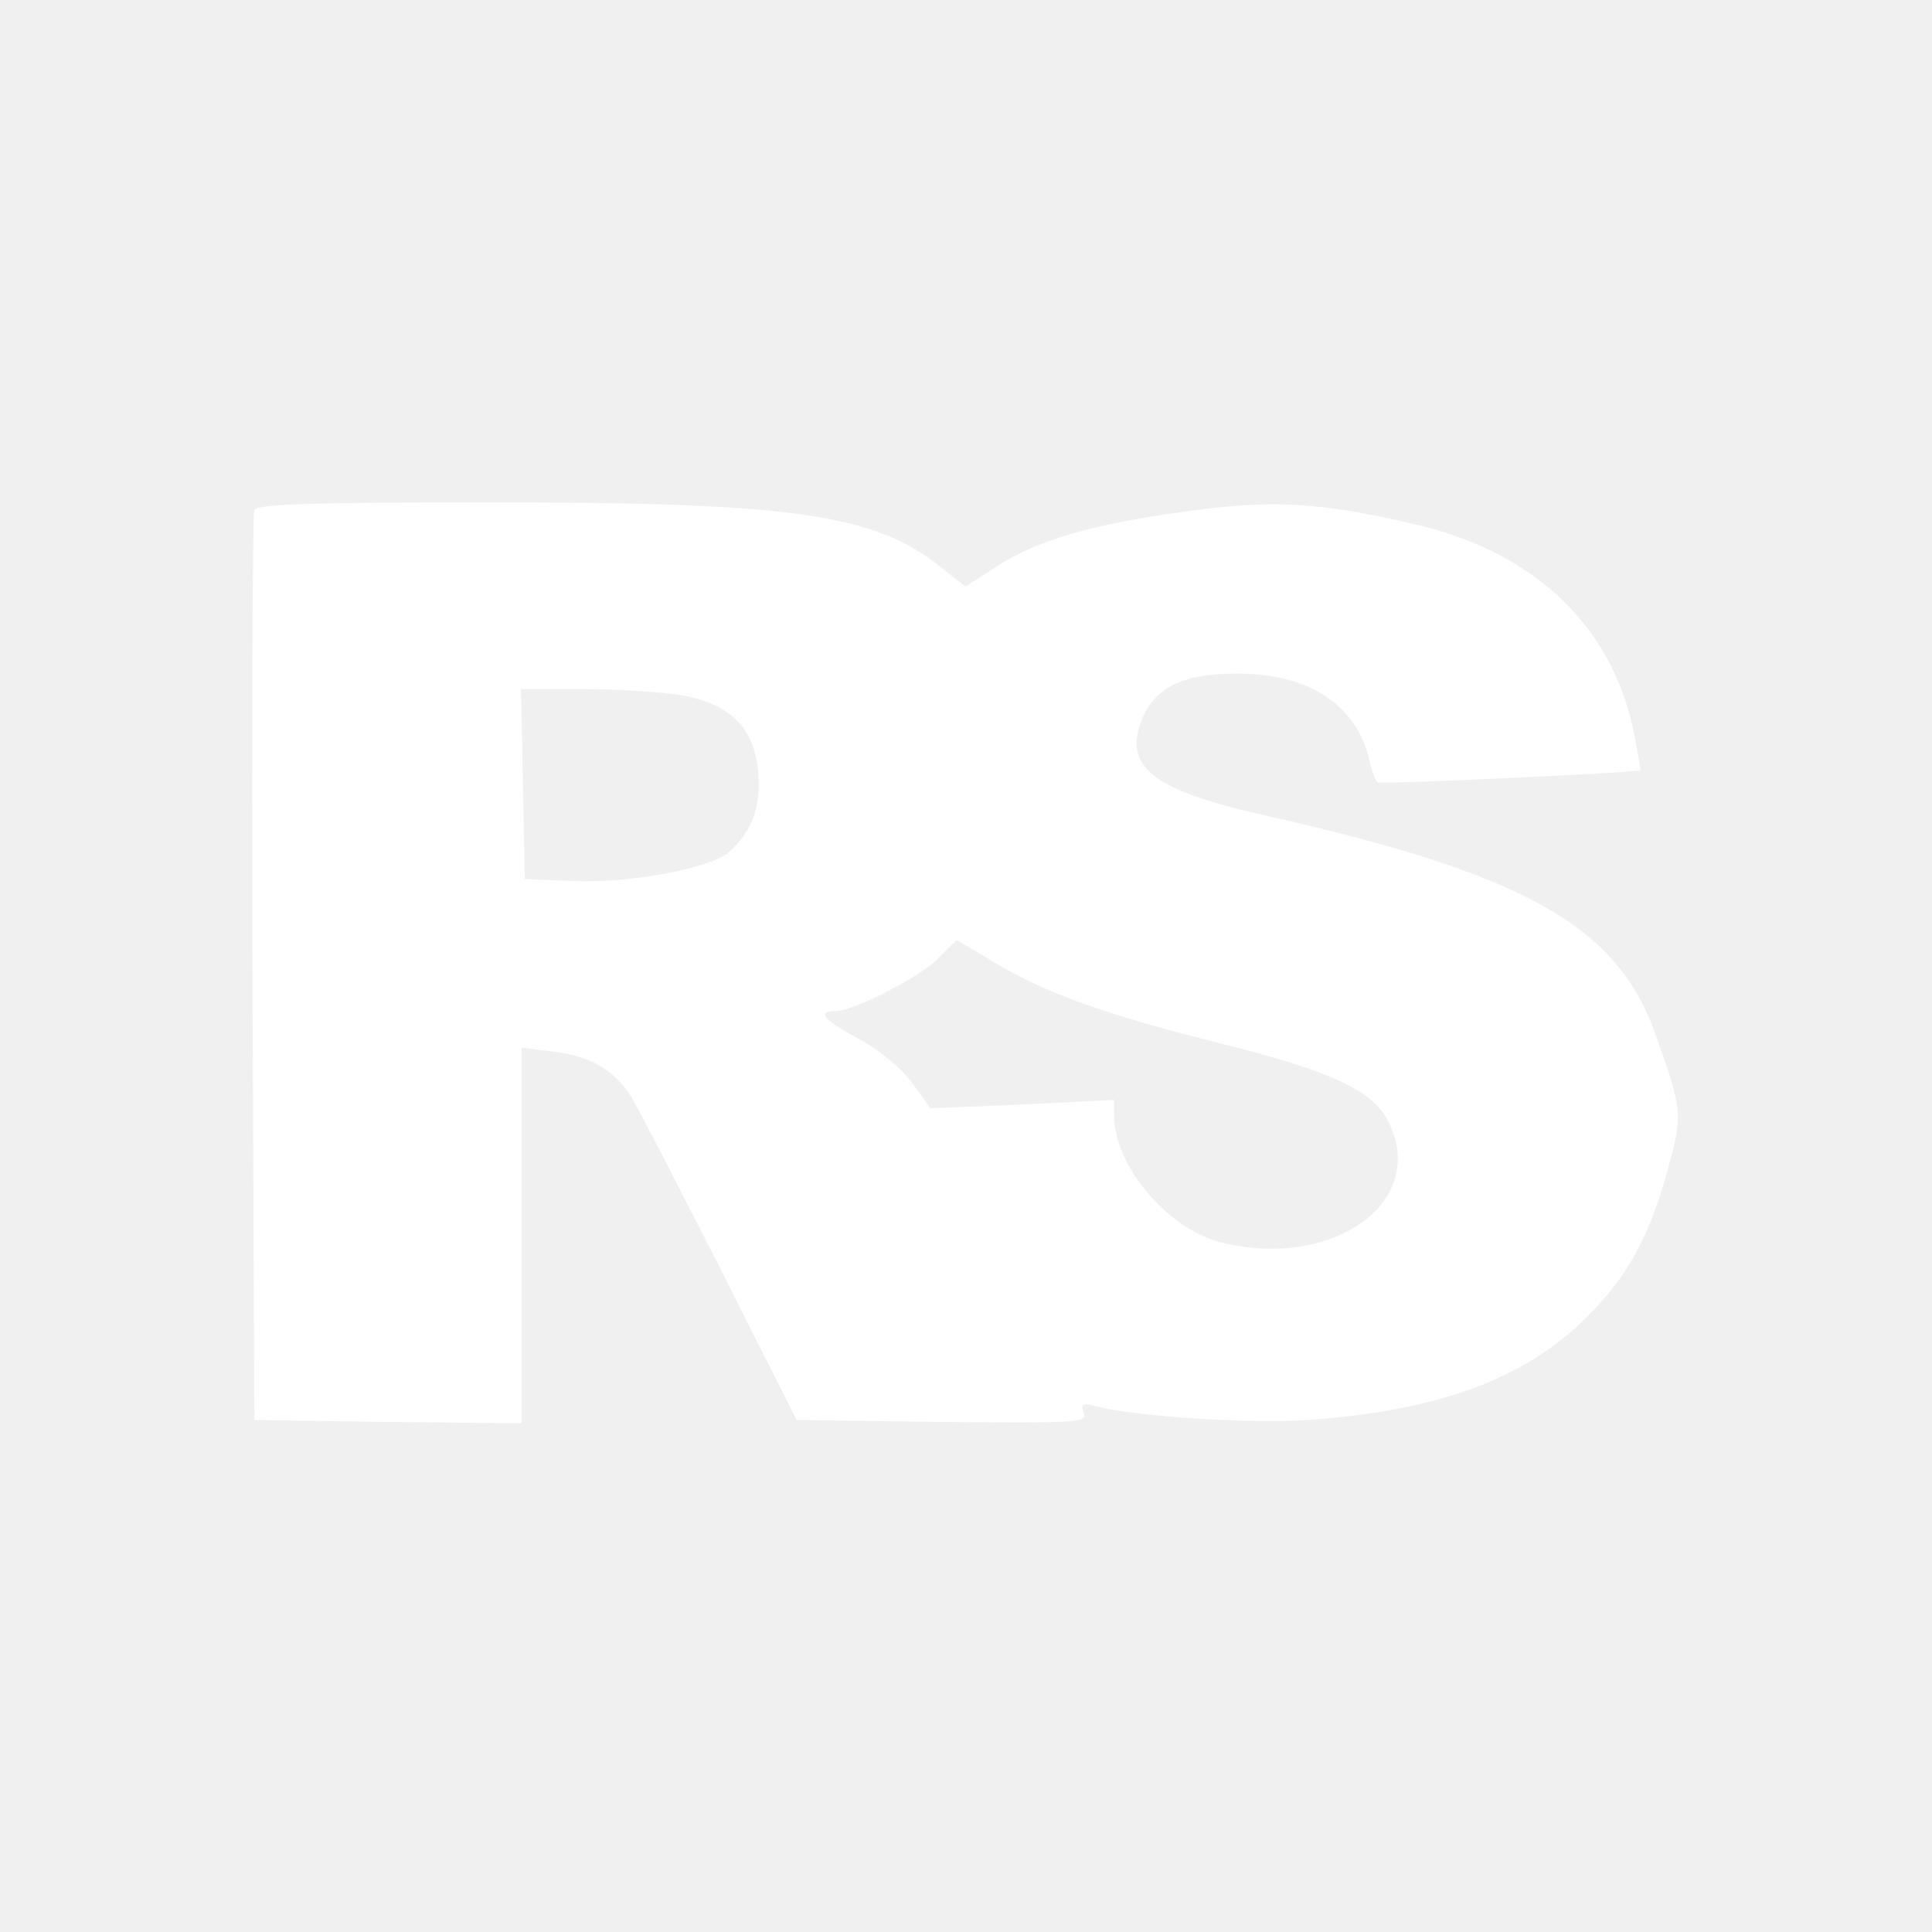
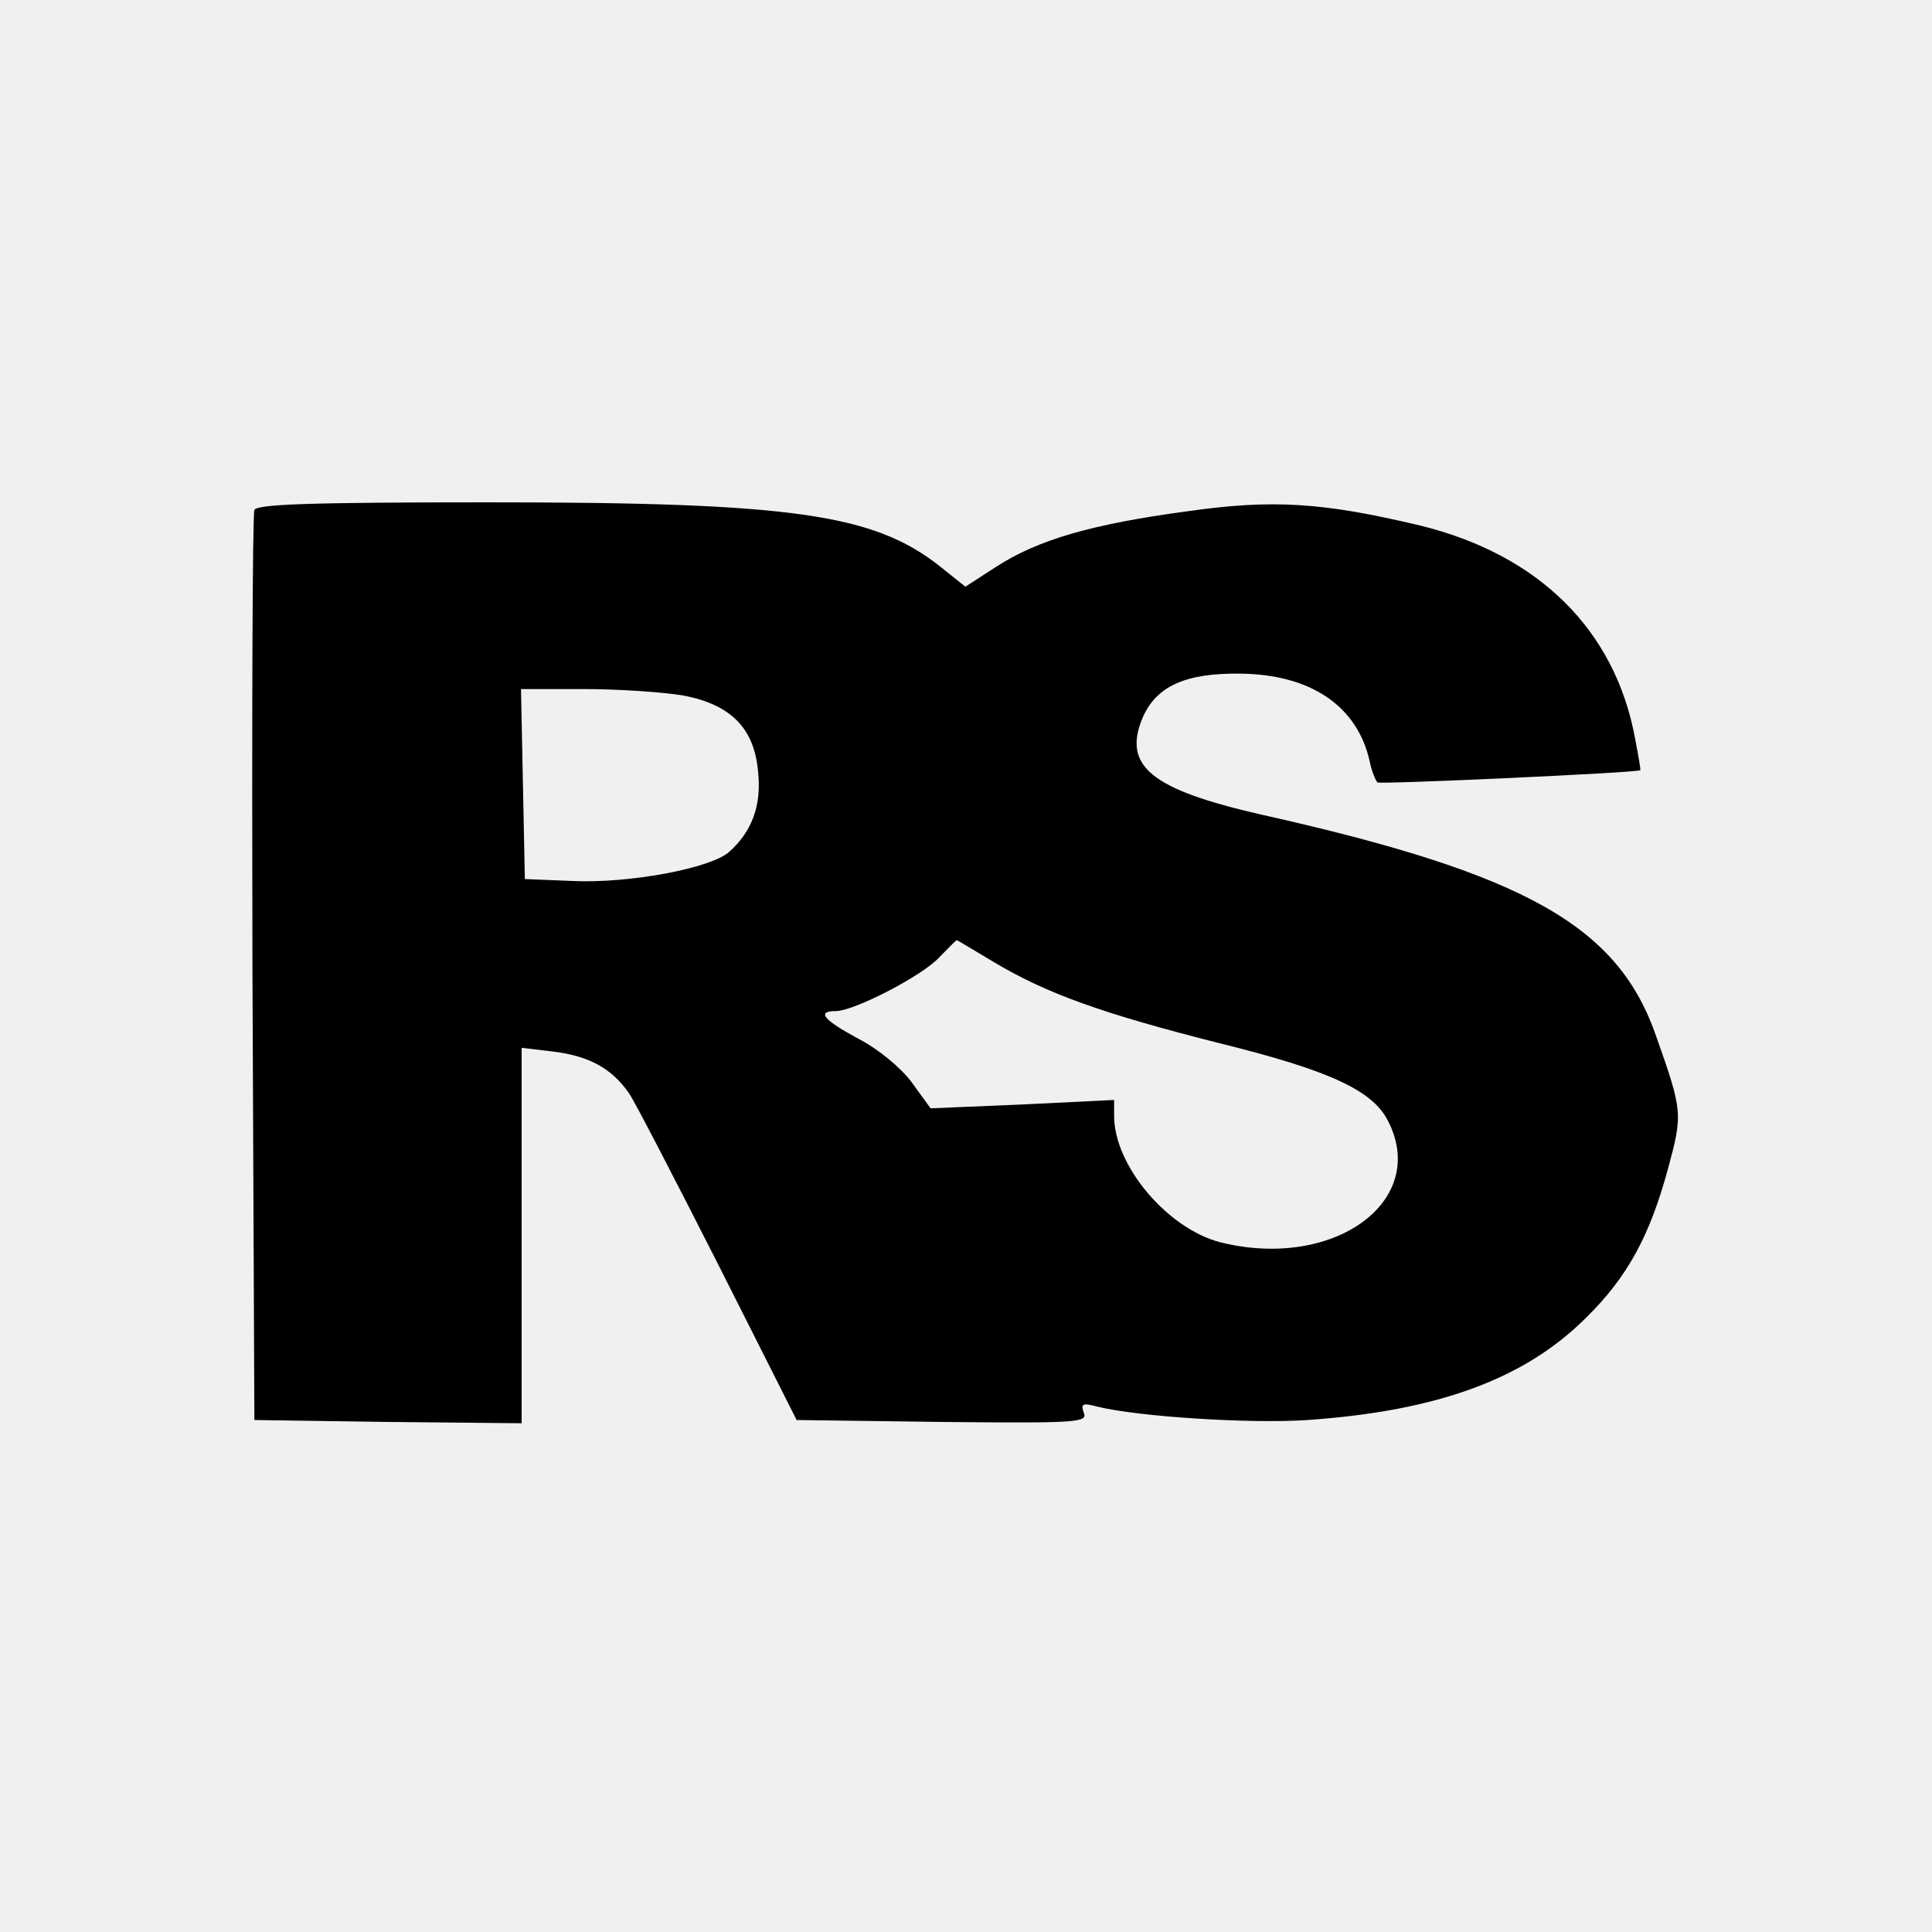
<svg xmlns="http://www.w3.org/2000/svg" version="1.0" width="300pt" height="300pt" viewBox="0 0 300 300" preserveAspectRatio="xMidYMid meet">
-   <g transform="translate(0,300) scale(0.1,-0.1)" fill="white" stroke="none">
+   <g transform="translate(0,300) scale(0.1,-0.1)" fill="black" stroke="none">
    <path d="M395 2208 c-3 -7 -4 -328 -3 -713 l3 -700 208 -3 207 -2 0 291 0 292 50 -6 c55 -7 90 -26 117 -65 10 -15 72 -135 139 -267 l121 -240 226 -3 c208 -2 226 -1 220 14 -5 14 -2 16 20 10 64 -16 240 -27 327 -21 203 14 338 64 433 159 65 64 99 128 127 231 23 85 23 89 -18 205 -59 172 -202 253 -613 345 -171 39 -216 75 -185 150 21 49 66 70 151 69 110 -1 183 -50 202 -137 3 -15 9 -29 12 -32 6 -3 402 15 408 19 1 0 -3 23 -8 49 -31 169 -150 286 -334 331 -151 36 -229 41 -362 22 -148 -20 -231 -44 -296 -86 l-48 -31 -40 32 c-103 81 -229 99 -701 99 -278 0 -360 -3 -363 -12z m666 -288 c74 -14 110 -51 116 -117 6 -53 -9 -94 -45 -126 -28 -25 -154 -49 -242 -45 l-75 3 -3 148 -3 147 99 0 c55 0 124 -5 153 -10z m484 -415 c81 -48 167 -79 349 -125 170 -42 237 -73 261 -120 65 -125 -84 -233 -260 -189 -82 21 -165 119 -165 196 l0 25 -142 -7 -143 -6 -29 40 c-17 23 -52 52 -83 68 -54 29 -66 43 -35 43 28 0 135 55 161 84 14 14 25 26 27 26 1 0 27 -16 59 -35z" />
  </g>
</svg>
